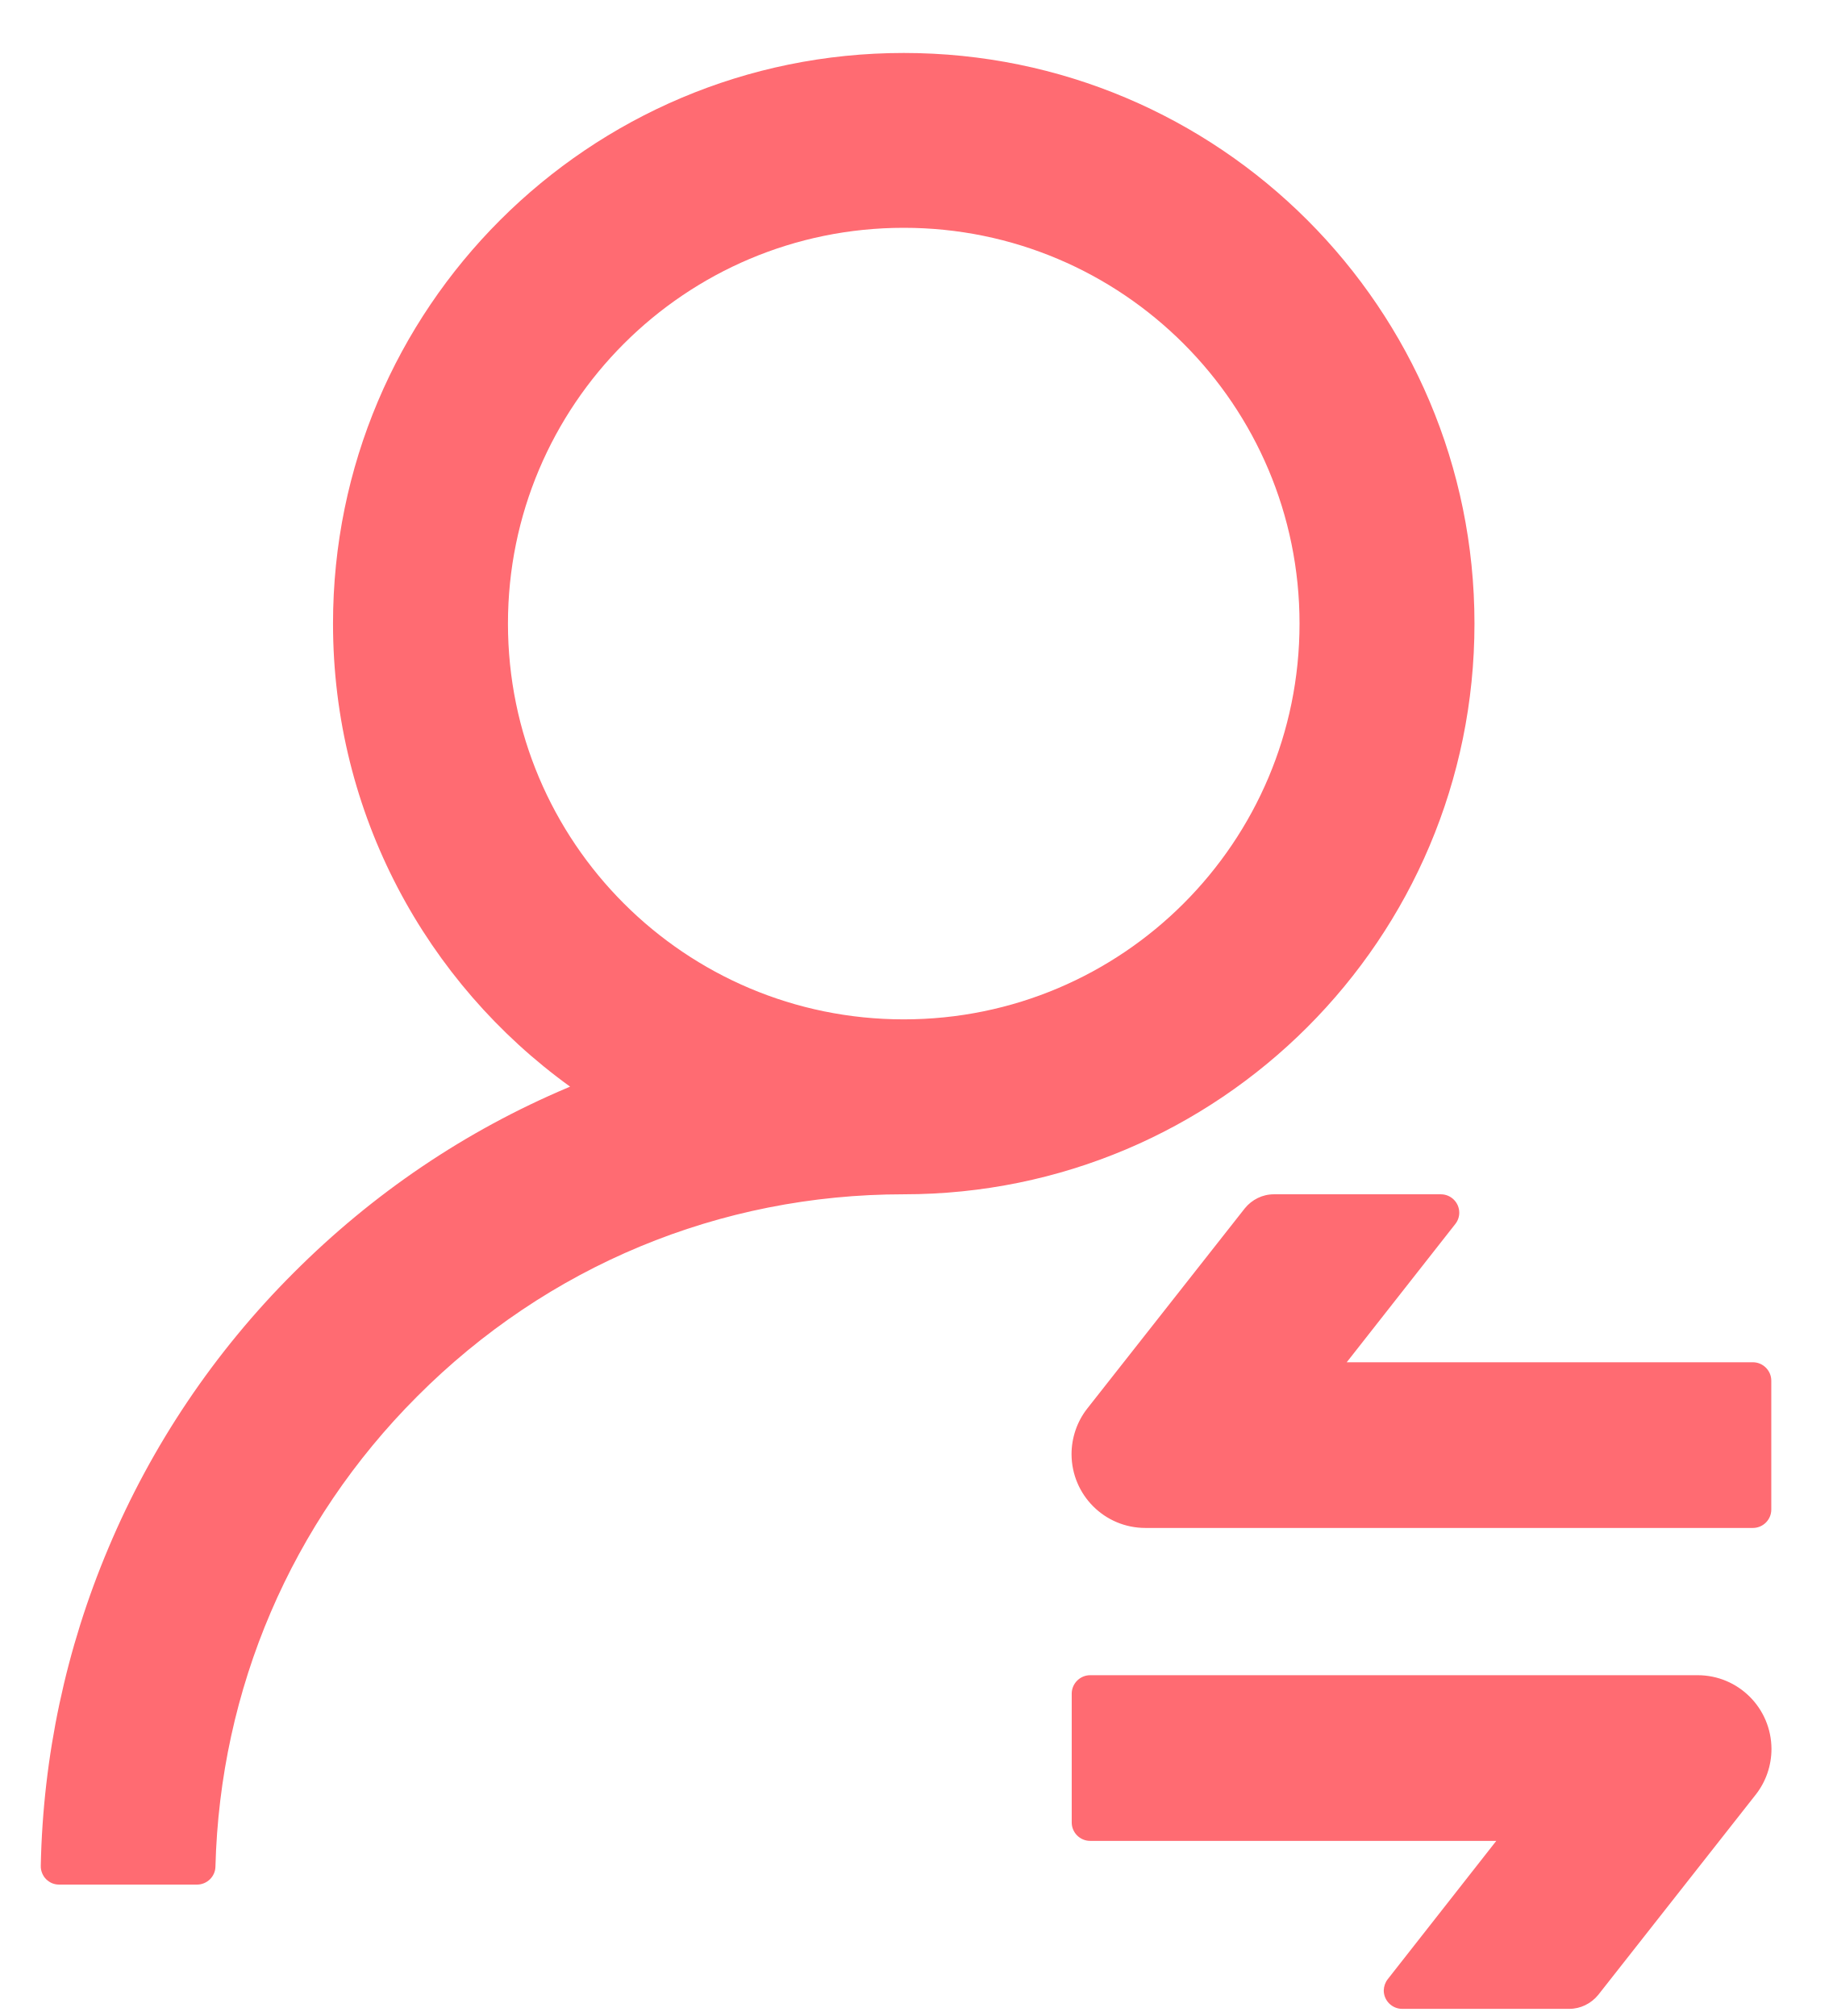
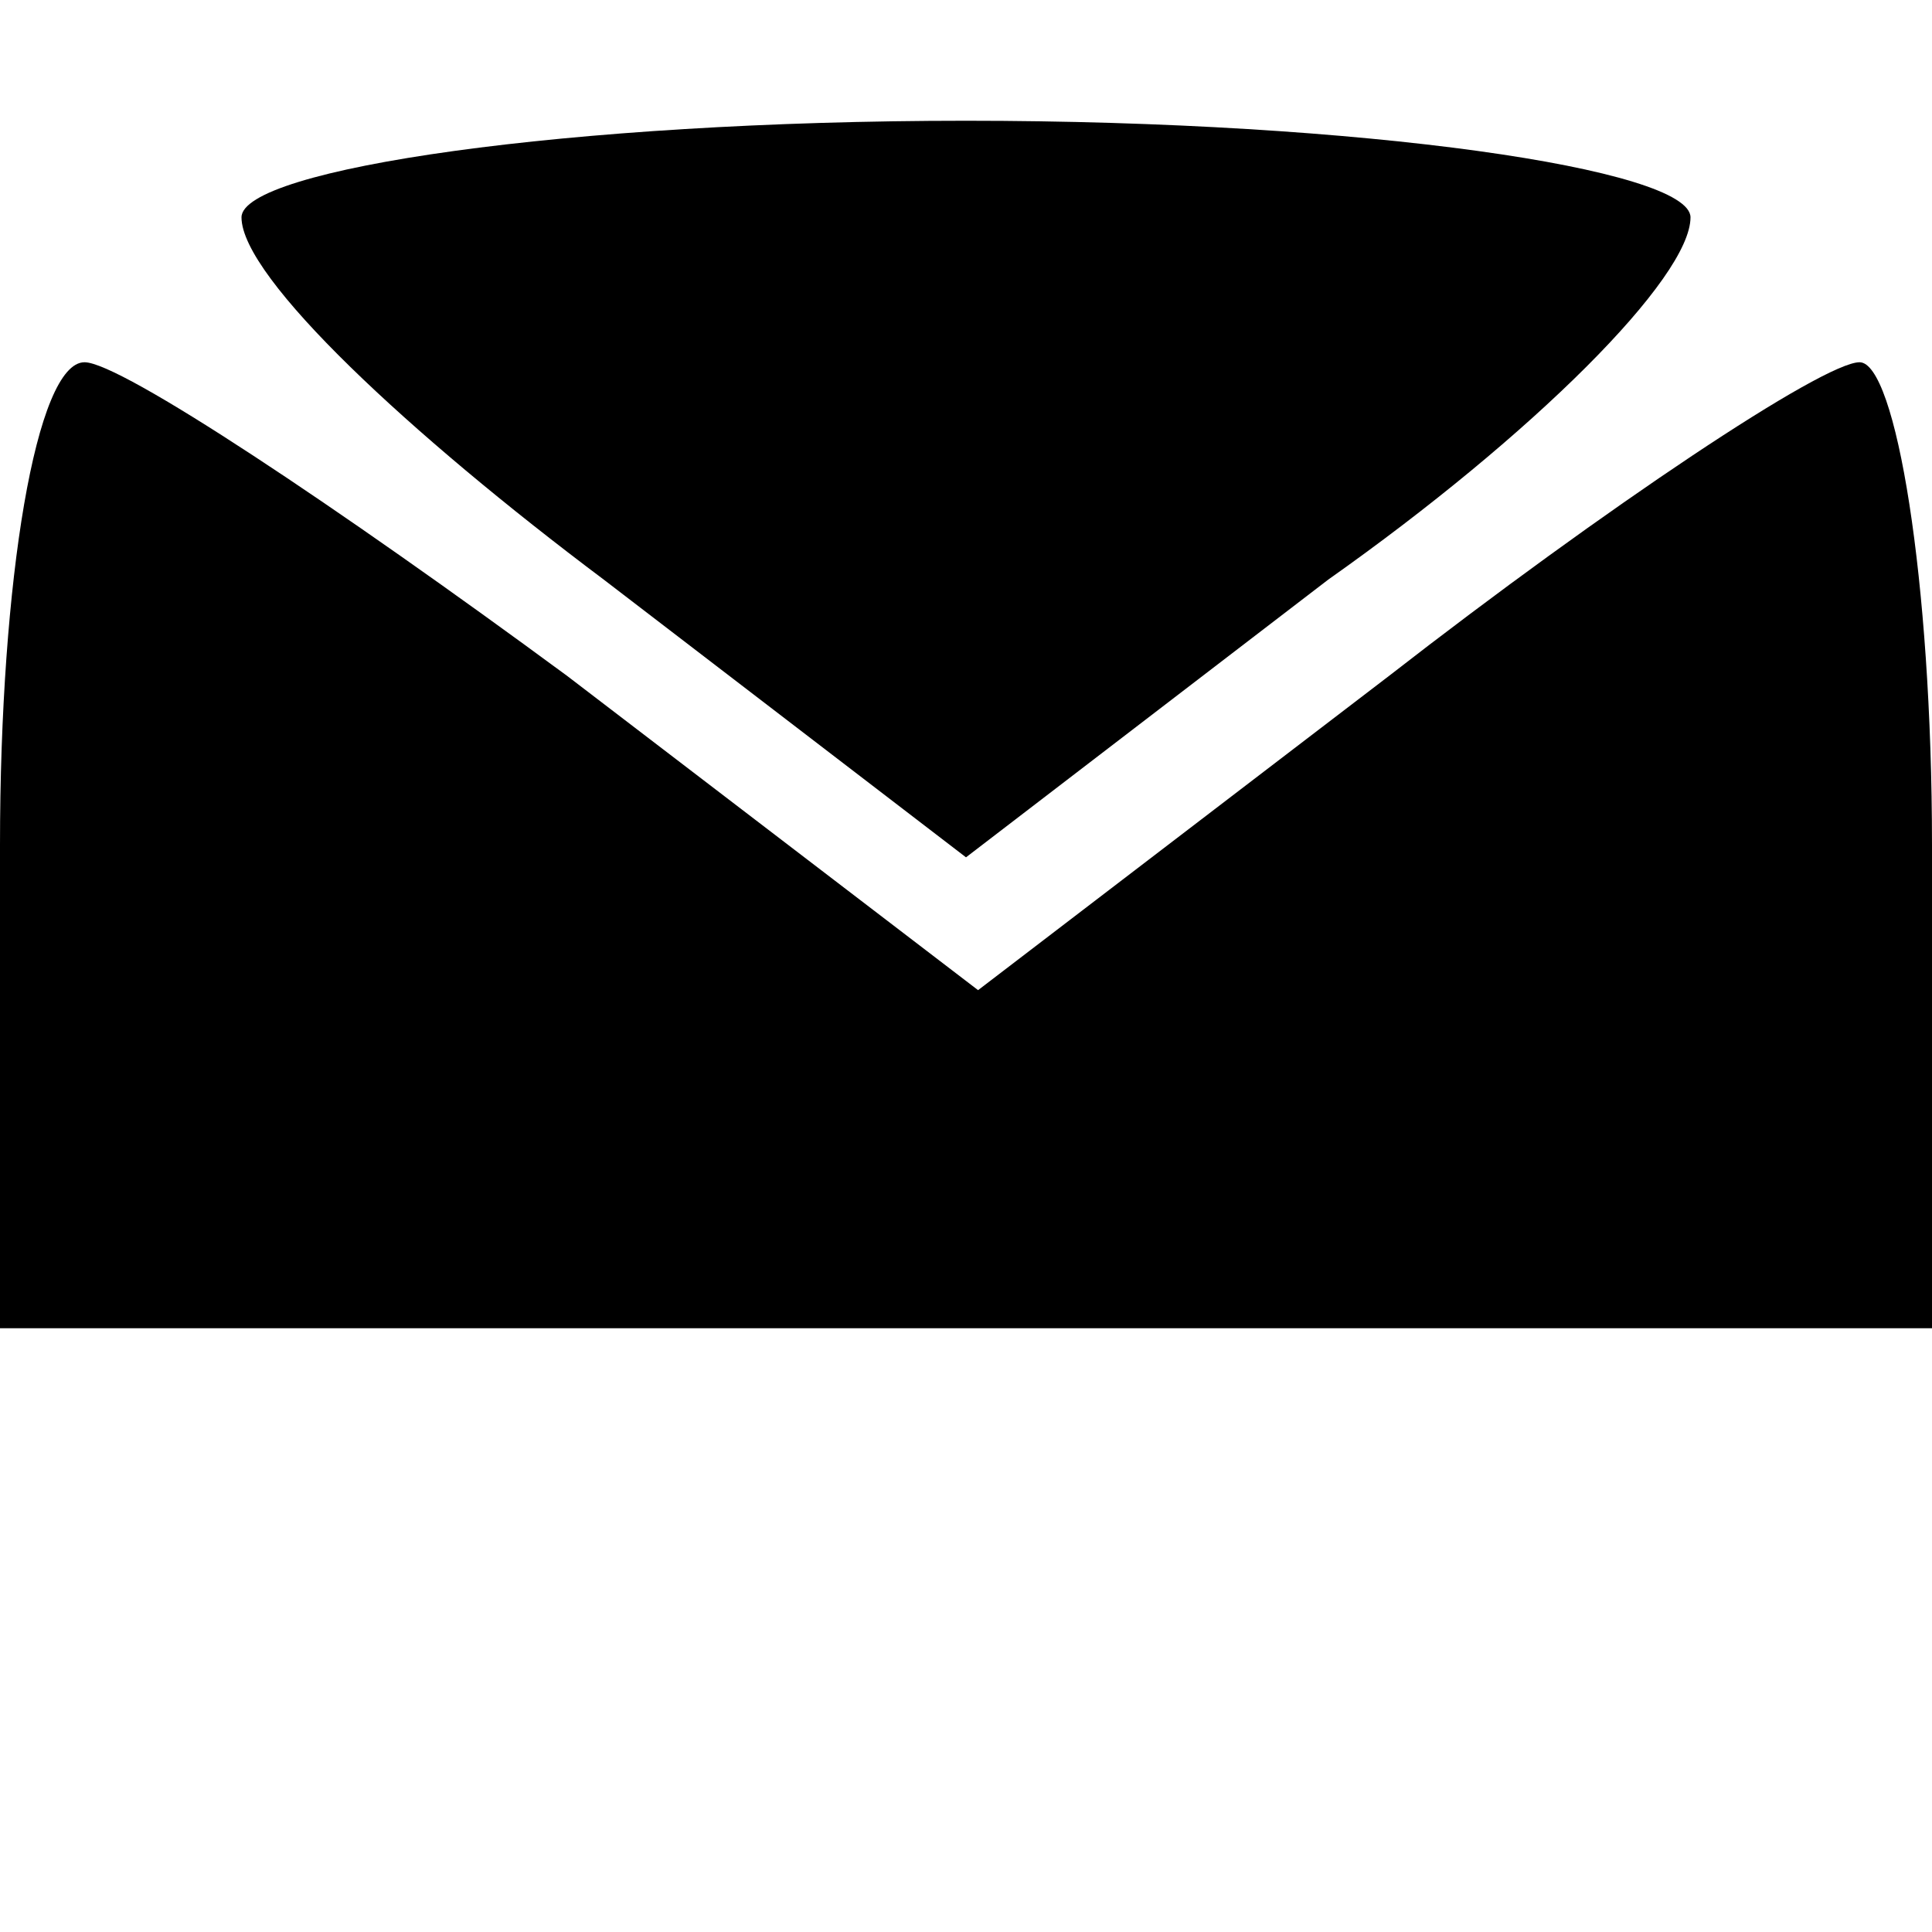
- <svg xmlns="http://www.w3.org/2000/svg" width="20" height="22" viewBox="0 0 20 22" fill="none">
-   <path d="M16.09 6.805C16.09 3.365 13.302 0.578 9.862 0.578C6.422 0.578 3.634 3.365 3.634 6.805C3.634 8.884 4.654 10.728 6.221 11.858C6.211 11.863 6.203 11.865 6.198 11.868C5.076 12.342 4.069 13.023 3.202 13.892C2.341 14.752 1.655 15.771 1.183 16.893C0.719 17.991 0.469 19.168 0.445 20.36C0.444 20.387 0.449 20.414 0.459 20.439C0.469 20.464 0.483 20.487 0.502 20.506C0.521 20.525 0.543 20.54 0.568 20.551C0.593 20.561 0.619 20.566 0.646 20.566H2.15C2.258 20.566 2.349 20.479 2.351 20.37C2.401 18.432 3.177 16.616 4.551 15.24C5.97 13.816 7.853 13.033 9.862 13.033C13.302 13.033 16.09 10.245 16.09 6.805ZM9.862 11.124C7.476 11.124 5.543 9.191 5.543 6.805C5.543 4.42 7.476 2.486 9.862 2.486C12.248 2.486 14.181 4.42 14.181 6.805C14.181 9.191 12.248 11.124 9.862 11.124ZM12.499 16.674H19.128C19.239 16.674 19.329 16.584 19.329 16.473V15.067C19.329 14.957 19.239 14.866 19.128 14.866H14.696L15.881 13.357C15.909 13.322 15.924 13.278 15.924 13.234C15.924 13.123 15.834 13.033 15.723 13.033H13.9C13.777 13.033 13.661 13.091 13.584 13.186L11.863 15.373C11.753 15.514 11.693 15.69 11.693 15.87C11.695 16.315 12.054 16.674 12.499 16.674ZM18.525 18.281H11.896C11.786 18.281 11.695 18.372 11.695 18.482V19.888C11.695 19.999 11.786 20.089 11.896 20.089H16.328L15.143 21.599C15.116 21.634 15.101 21.677 15.1 21.721C15.1 21.832 15.191 21.922 15.301 21.922H17.124C17.247 21.922 17.363 21.865 17.441 21.769L19.161 19.582C19.271 19.441 19.331 19.266 19.331 19.085C19.329 18.64 18.97 18.281 18.525 18.281Z" fill="#FF6B72" />
+ <svg xmlns="http://www.w3.org/2000/svg" version="1.0" width="16pt" height="16pt" viewBox="0 0 16 16" preserveAspectRatio="xMidYMid meet">
+   <g transform="translate(0,16) scale(0.1,-0.1)" fill="#000000" stroke="none">
+     <path d="M20 142 c0 -5 14 -18 30 -30 l30 -23 30 23 c17 12 30 25 30 30 0 4 -27 8 -60 8 -33 0 -60 -4 -60 -8z" />
+     <path d="M0 90 l0 -40 80 0 80 0 0 40 c0 22 -3 40 -6 40 -3 0 -21 -12 -39 -26 l-34 -26 -34 26 c-19 14 -37 26 -40 26 -4 0 -7 -18 -7 -40z" />
+   </g>
</svg>
